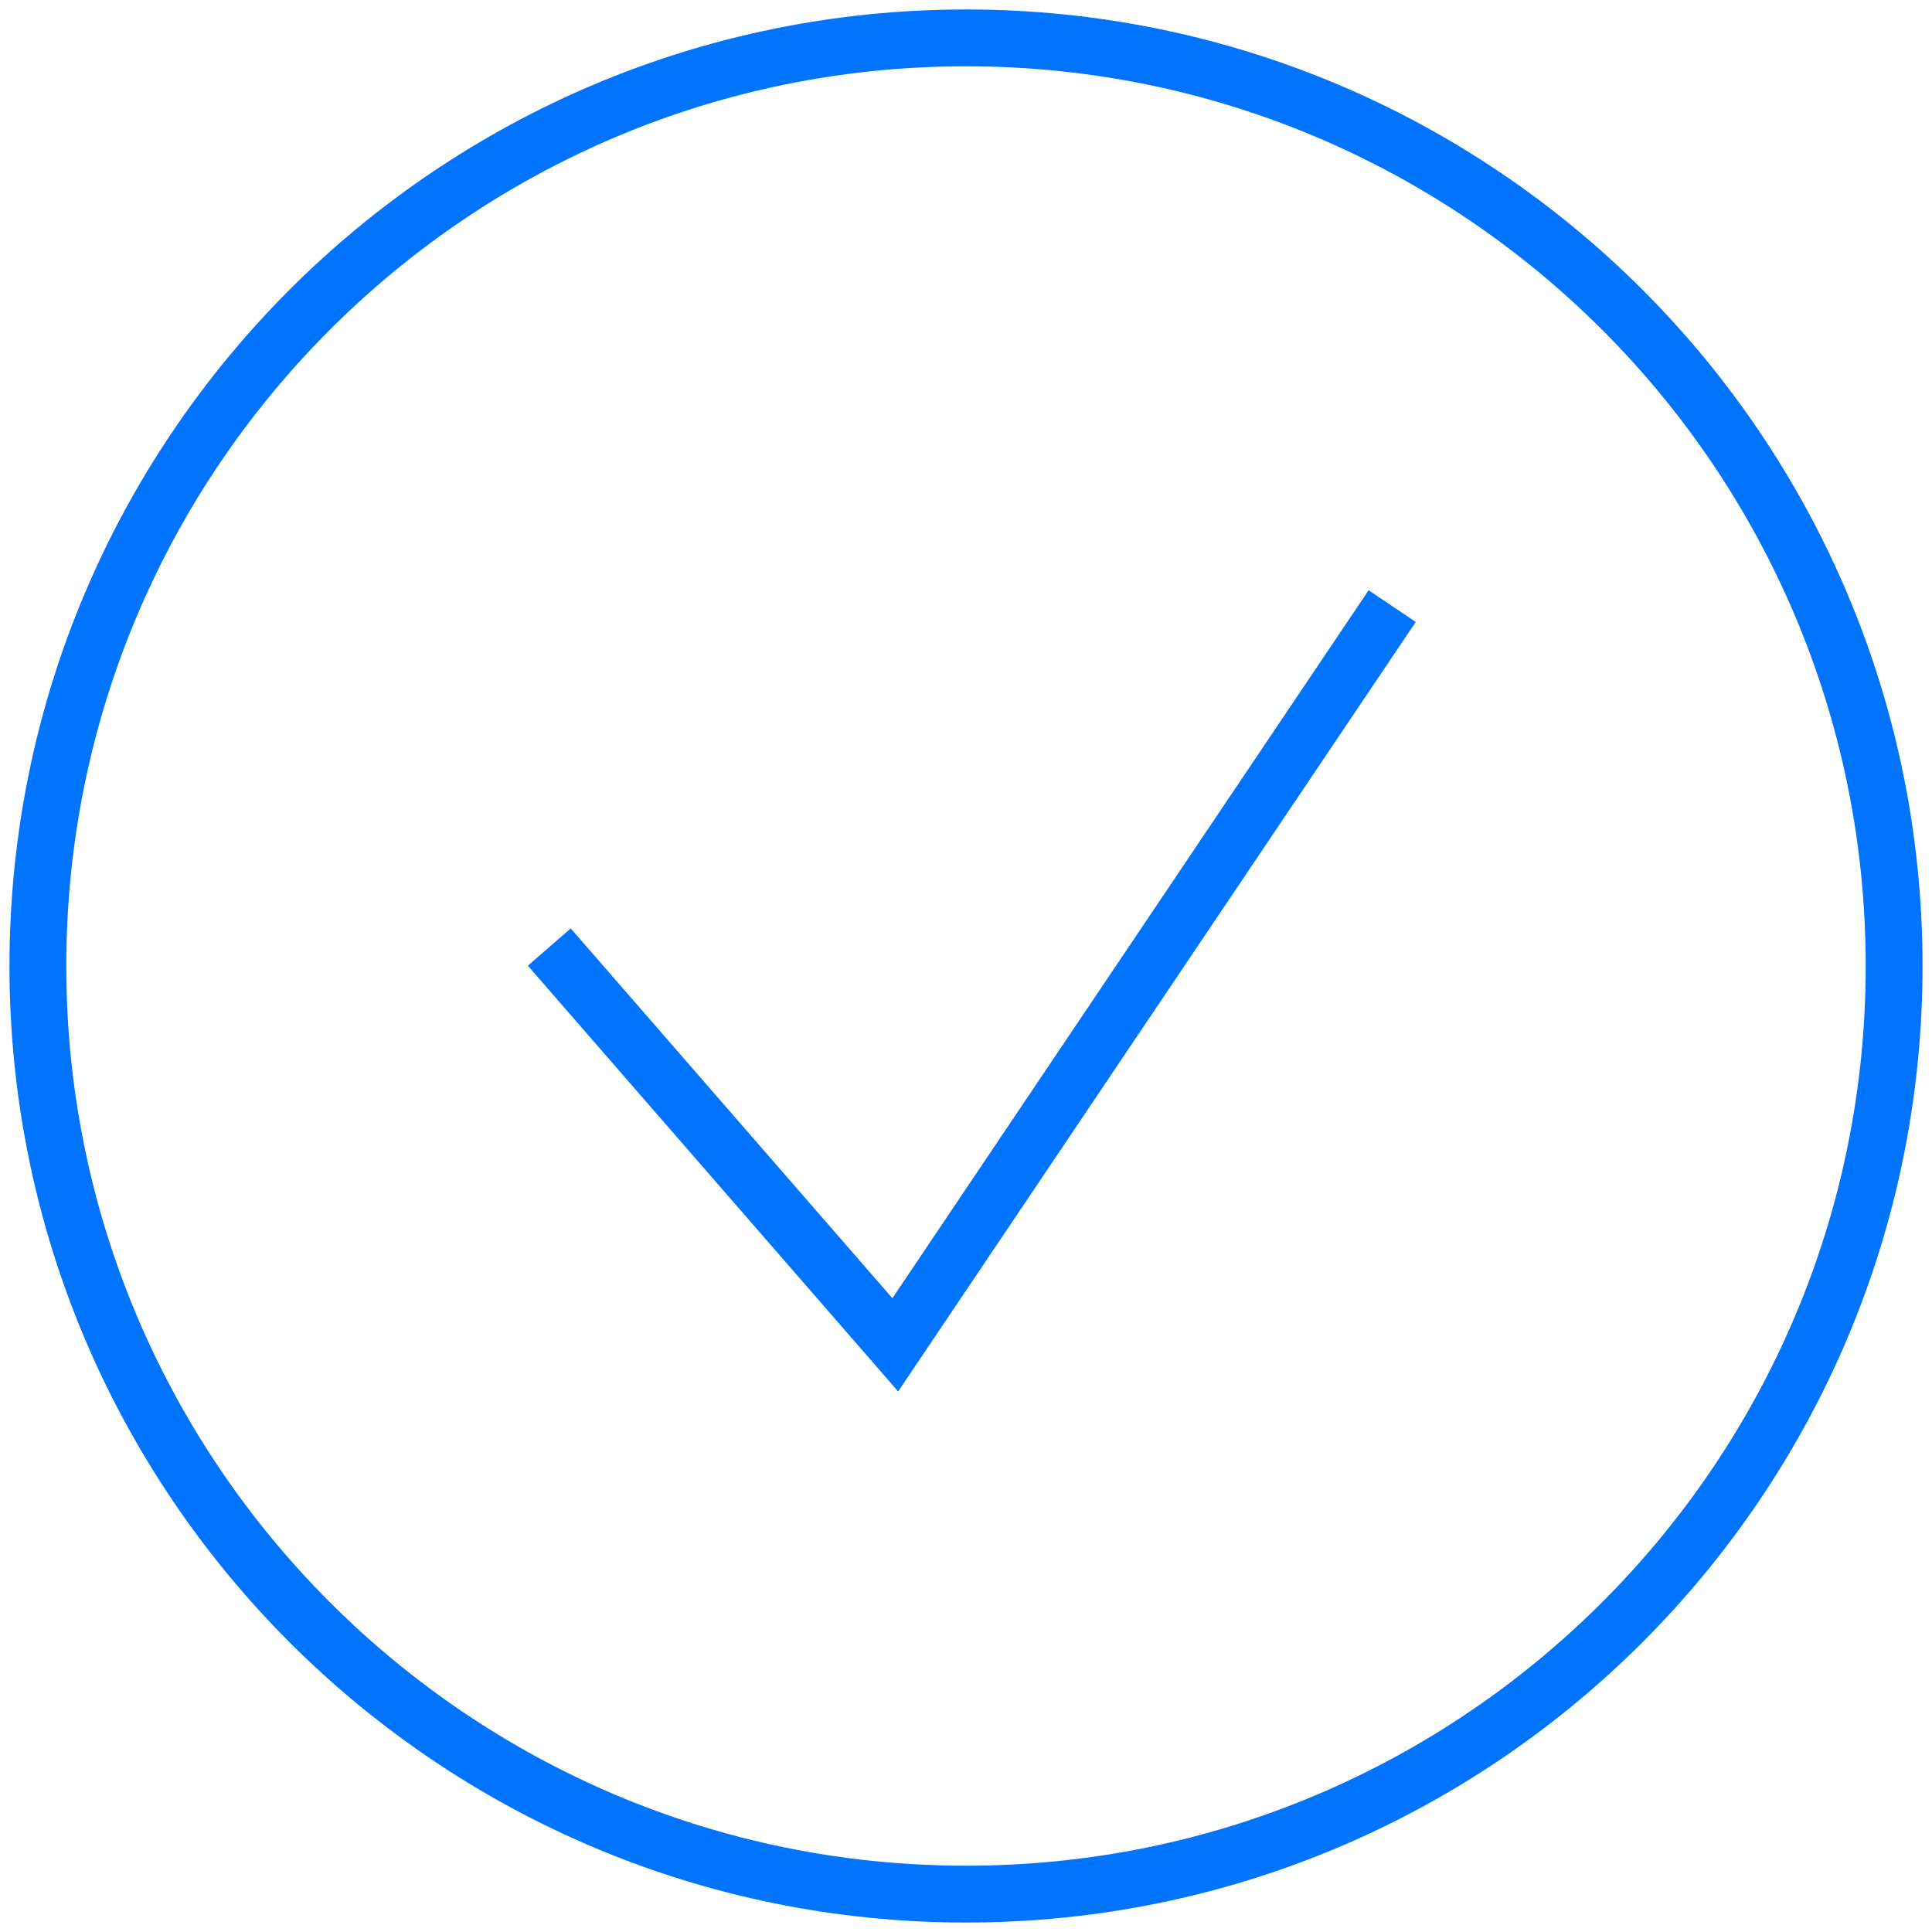
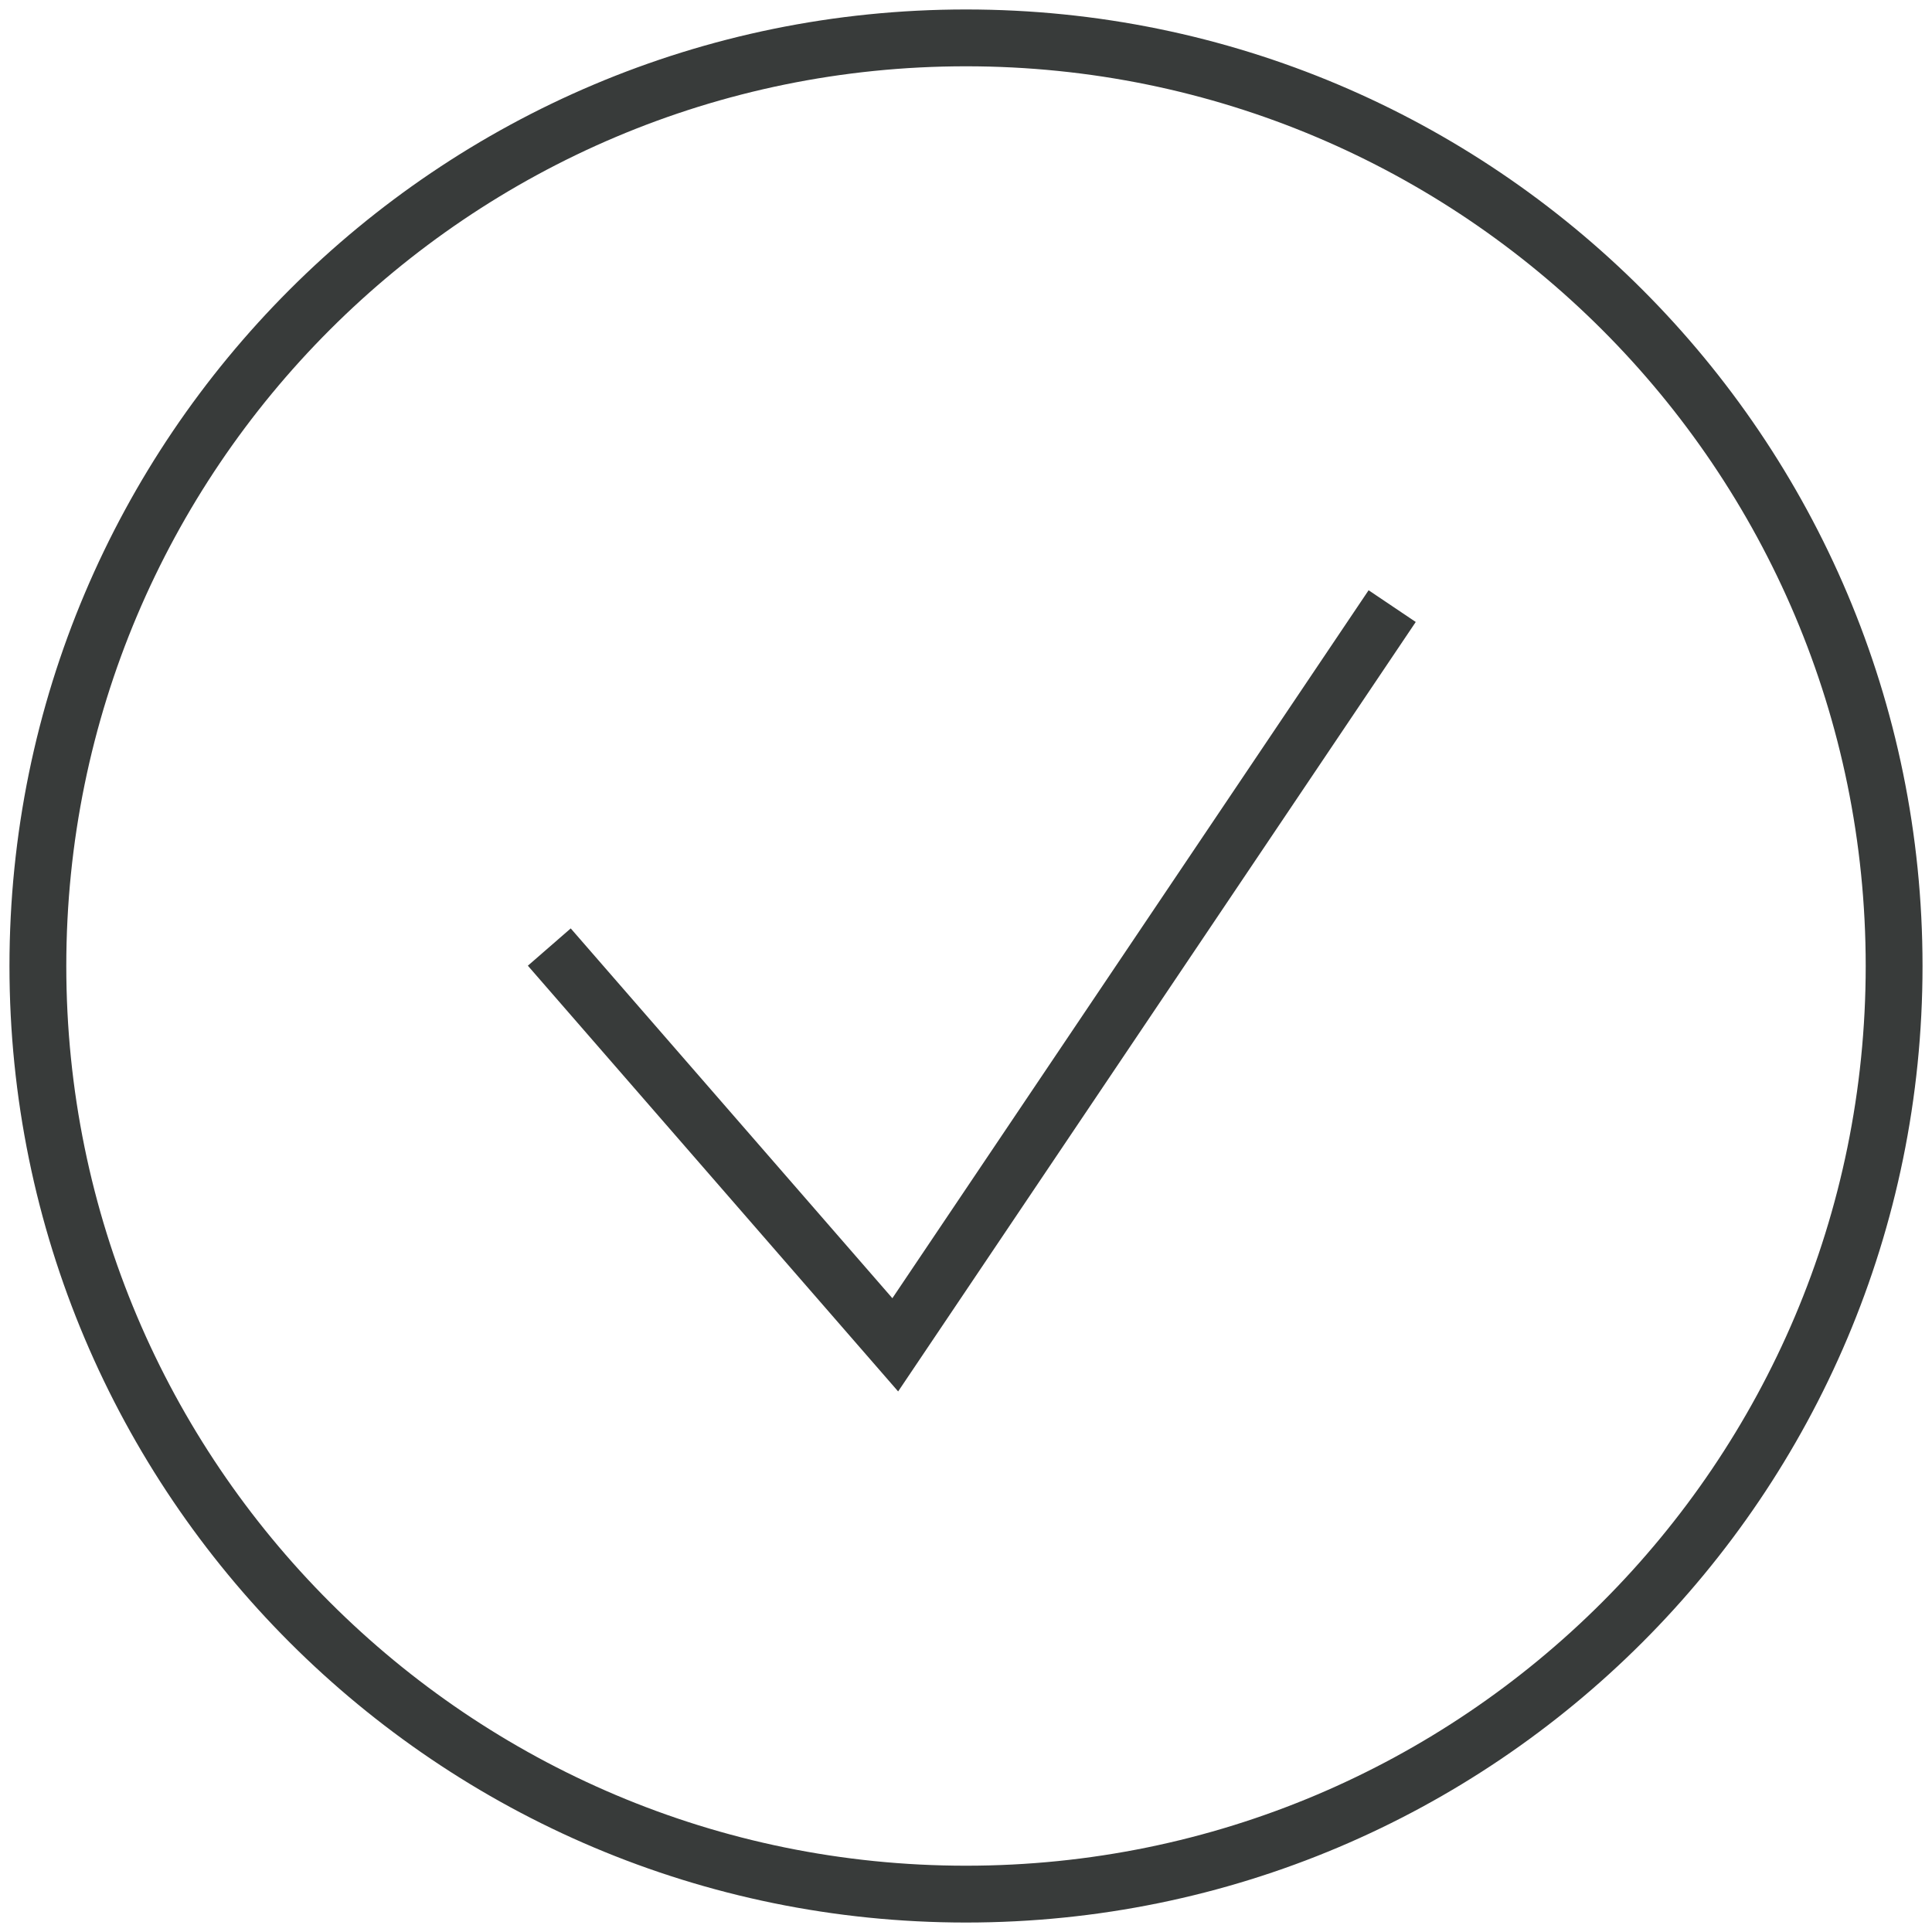
<svg xmlns="http://www.w3.org/2000/svg" width="102px" height="102px" viewBox="0 0 102 102" version="1.1">
  <g id="Page-1" stroke="none" stroke-width="1" fill="none" fill-rule="evenodd">
-     <g id="Mobile" transform="translate(-21, -318)" stroke="#0073FF" stroke-width="3">
+     <g id="Mobile" transform="translate(-21, -318)" stroke="#383B3A" stroke-width="3">
      <g id="V-Copy" transform="translate(23, 320)">
        <circle id="Oval-Copy" cx="49" cy="49" r="49" />
        <polyline id="Path" points="27 48 45.265 69 71.5 30" />
      </g>
    </g>
  </g>
</svg>
